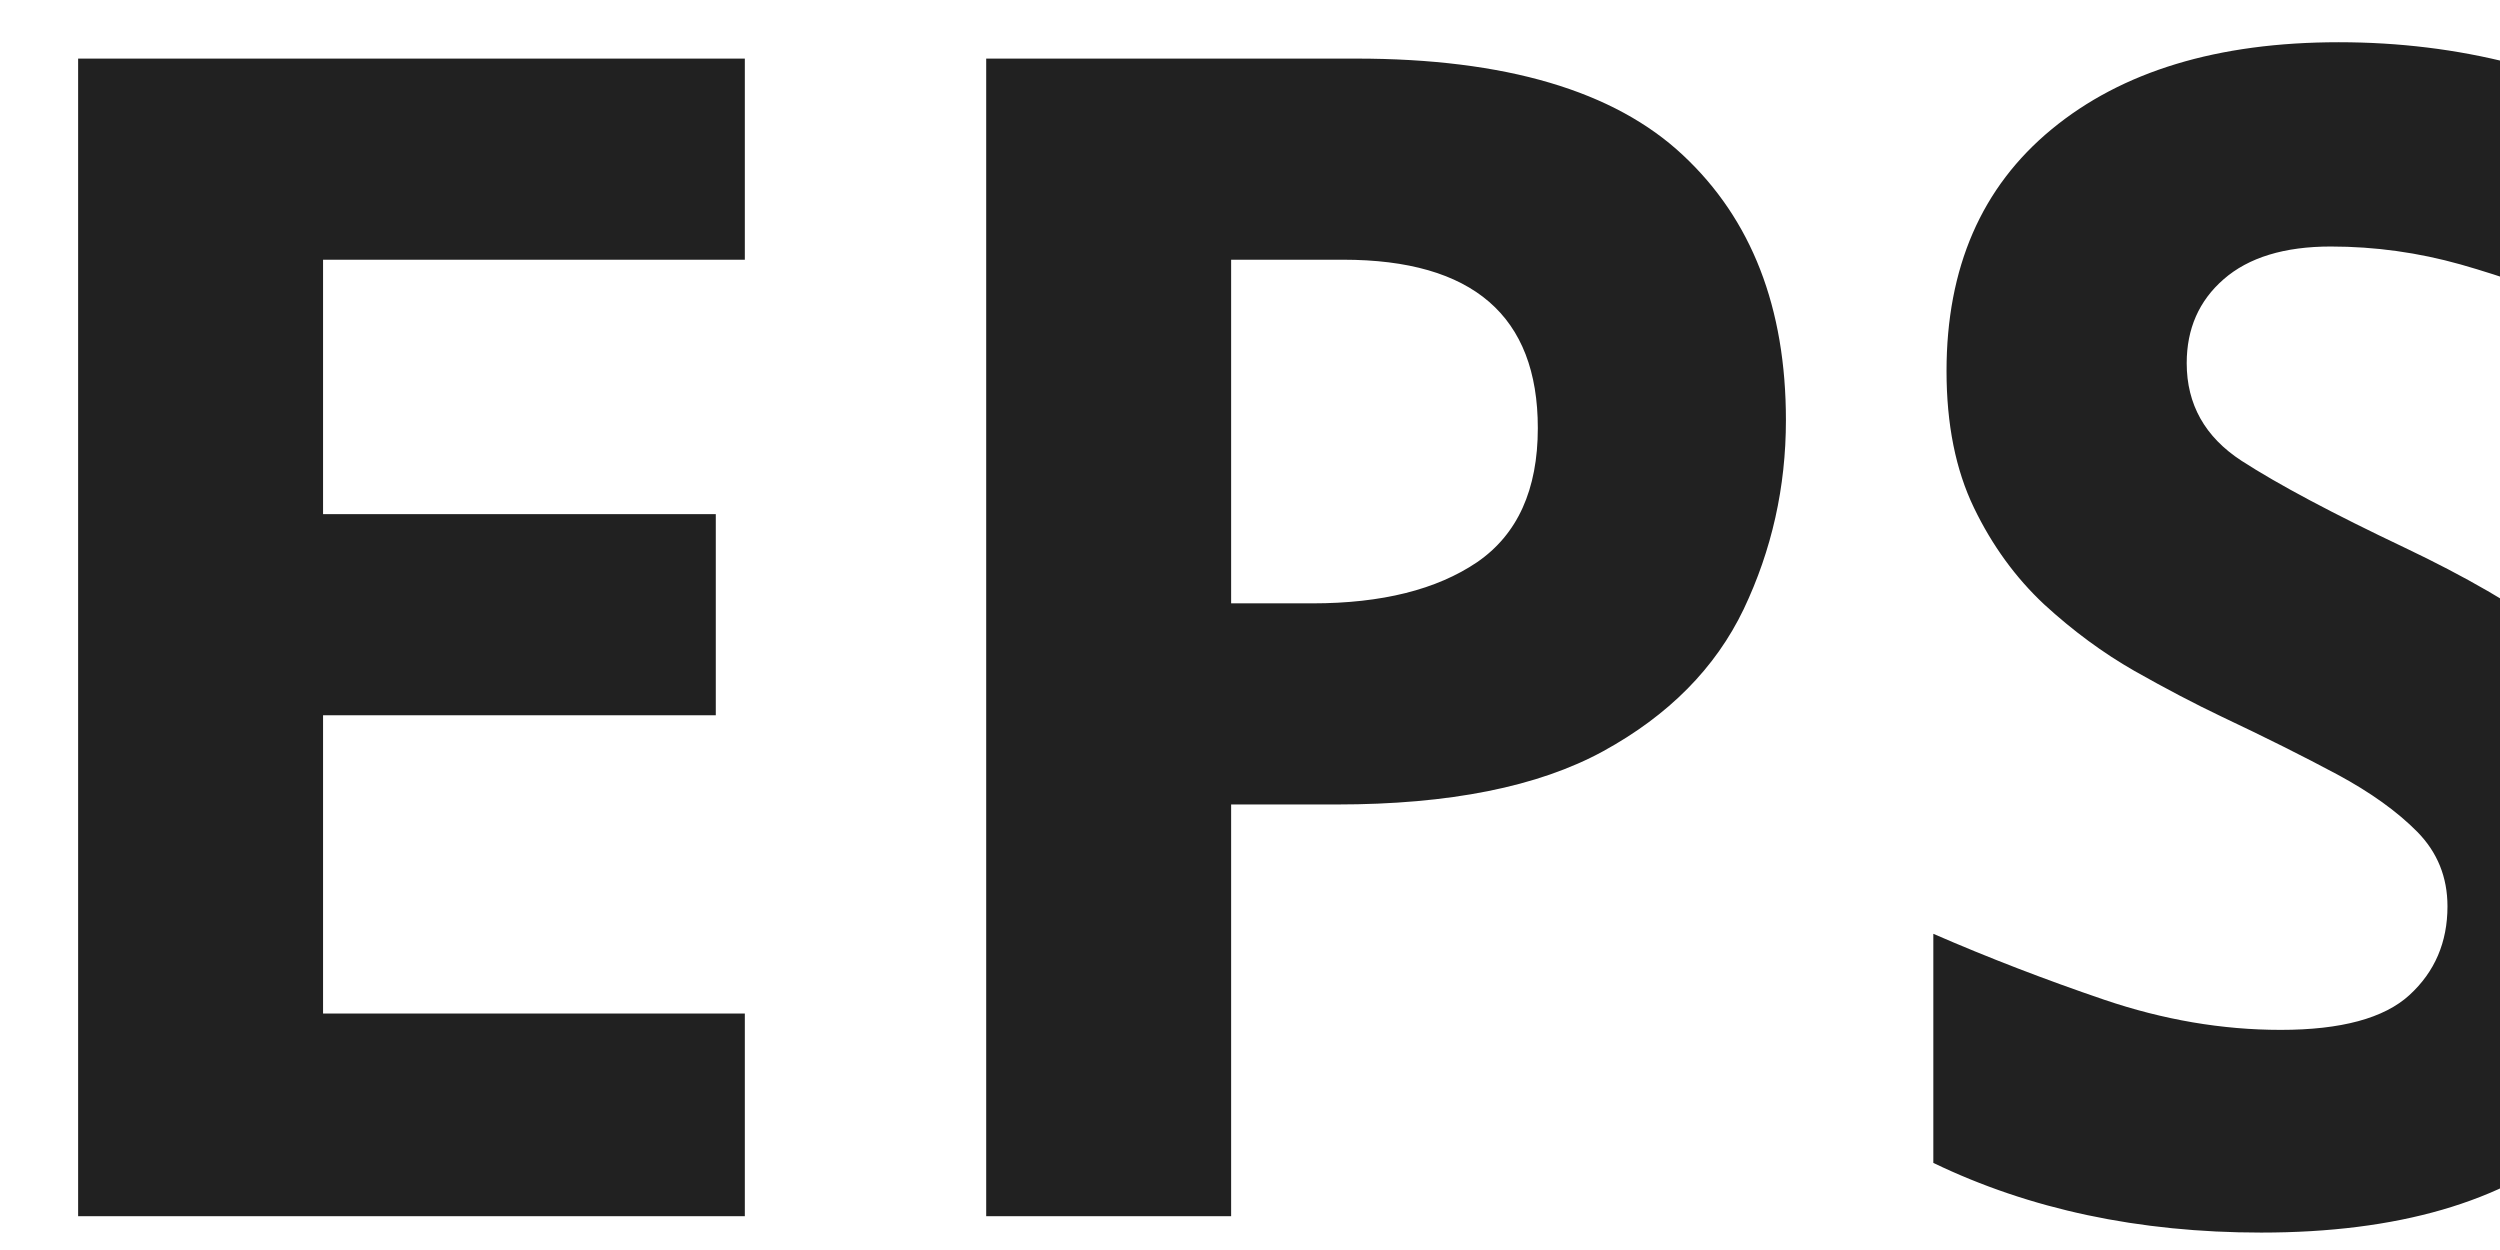
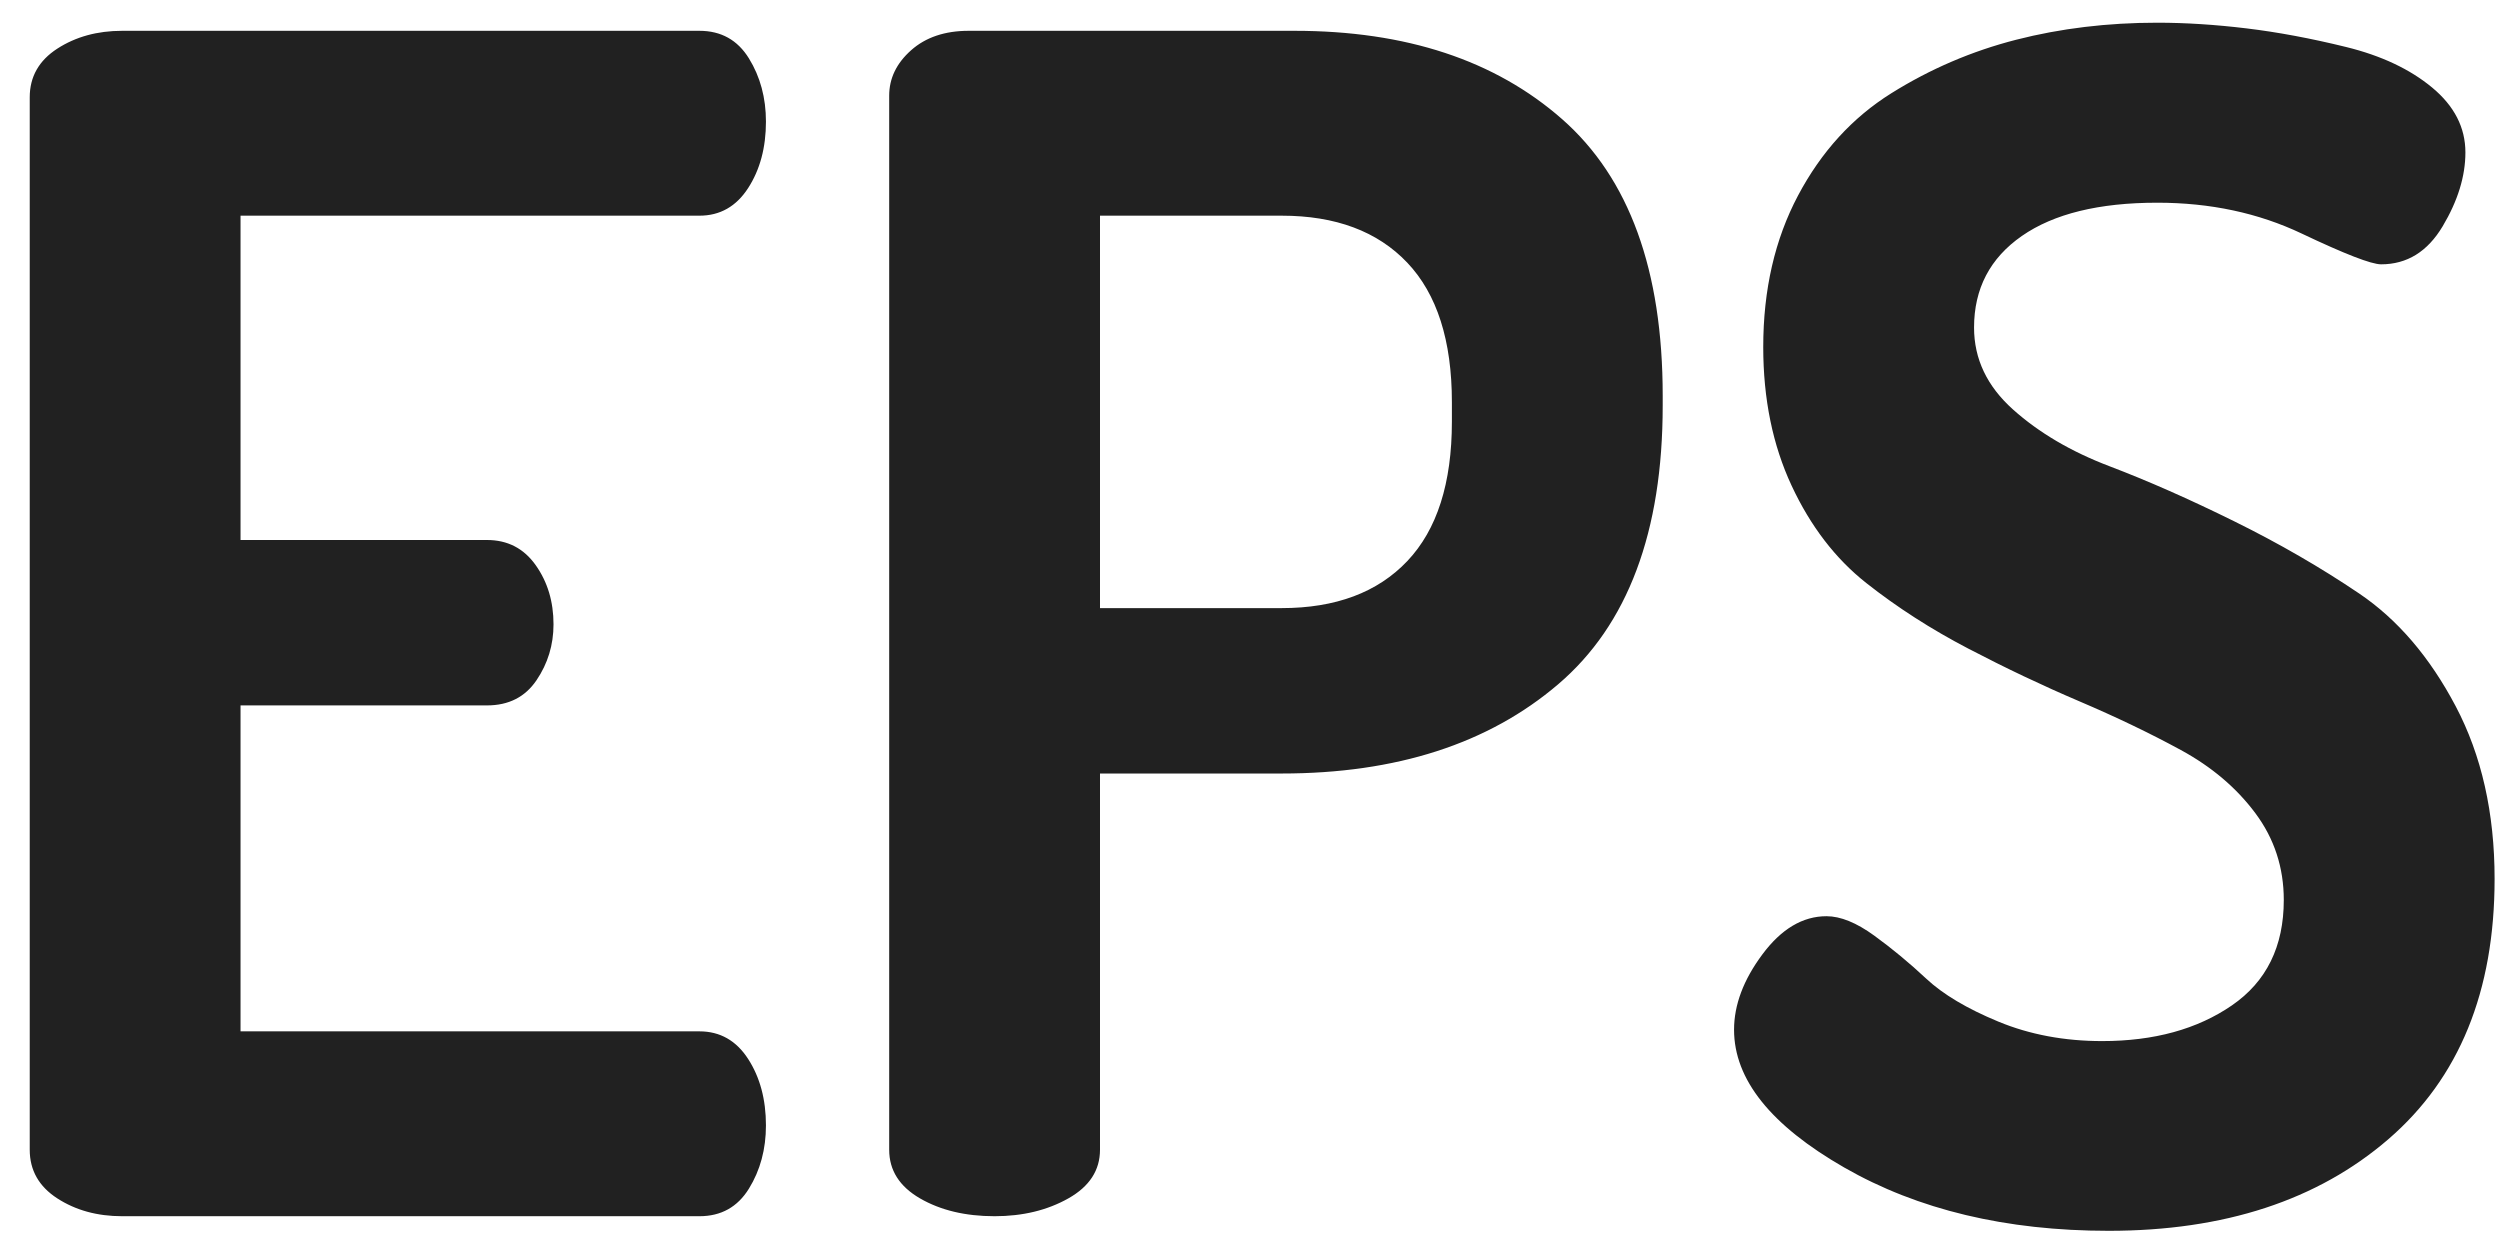
<svg xmlns="http://www.w3.org/2000/svg" width="74px" height="37px" viewBox="0 0 74 37" version="1.1">
  <defs />
-   <g id="WEBSITE" stroke="none" stroke-width="1" fill="none" fill-rule="evenodd" font-size="48" font-family="Dosis-Bold, Dosis" font-weight="bold">
-     <g id="ONEPAGE" transform="translate(-119, -72)" fill="#212121">
+   <g id="WEBSITE" stroke="none" stroke-width="1" fill="none" fill-rule="evenodd">
+     <g id="HOME-100%-MENU-CLOSED" transform="translate(-119, -72)" fill="#212121">
      <g id="HOME---100%">
        <g id="TOPO-FIXO">
          <g id="Logo/Name" transform="translate(117, 59)">
-             <text id="EPS">
-               <tspan x="0" y="49">EPS</tspan>
-             </text>
+             <path d="M2.88,47.032 L2.88,15.88 C2.88,15.272 3.152,14.792 3.696,14.44 C4.24,14.088 4.88,13.912 5.616,13.912 L22.704,13.912 C23.344,13.912 23.832,14.184 24.168,14.728 C24.504,15.272 24.672,15.896 24.672,16.6 C24.672,17.368 24.496,18.024 24.144,18.568 C23.792,19.112 23.312,19.384 22.704,19.384 L9.12,19.384 L9.12,28.984 L16.416,28.984 C17.024,28.984 17.504,29.232 17.856,29.728 C18.208,30.224 18.384,30.808 18.384,31.48 C18.384,32.088 18.216,32.64 17.88,33.136 C17.544,33.632 17.056,33.88 16.416,33.88 L9.12,33.88 L9.12,43.528 L22.704,43.528 C23.312,43.528 23.792,43.8 24.144,44.344 C24.496,44.888 24.672,45.544 24.672,46.312 C24.672,47.016 24.504,47.64 24.168,48.184 C23.832,48.728 23.344,49 22.704,49 L5.616,49 C4.88,49 4.24,48.824 3.696,48.472 C3.152,48.12 2.88,47.64 2.88,47.032 Z M28.32,47.032 L28.32,15.832 C28.32,15.32 28.536,14.872 28.968,14.488 C29.4,14.104 29.968,13.912 30.672,13.912 L40.32,13.912 C43.616,13.912 46.256,14.784 48.24,16.528 C50.224,18.272 51.216,21 51.216,24.712 L51.216,25 C51.216,28.744 50.184,31.496 48.12,33.256 C46.056,35.016 43.328,35.896 39.936,35.896 L34.56,35.896 L34.56,47.032 C34.56,47.64 34.248,48.12 33.624,48.472 C33,48.824 32.272,49 31.44,49 C30.576,49 29.84,48.824 29.232,48.472 C28.624,48.12 28.32,47.64 28.32,47.032 Z M34.56,31 L39.936,31 C41.536,31 42.776,30.536 43.656,29.608 C44.536,28.68 44.976,27.304 44.976,25.48 L44.976,24.904 C44.976,23.08 44.536,21.704 43.656,20.776 C42.776,19.848 41.536,19.384 39.936,19.384 L34.56,19.384 L34.56,31 Z M53.328,43.48 C53.328,42.744 53.608,42 54.168,41.248 C54.728,40.496 55.36,40.12 56.064,40.12 C56.48,40.12 56.952,40.312 57.48,40.696 C58.008,41.08 58.52,41.504 59.016,41.968 C59.512,42.432 60.224,42.856 61.152,43.24 C62.08,43.624 63.104,43.816 64.224,43.816 C65.76,43.816 67.04,43.464 68.064,42.76 C69.088,42.056 69.6,41.016 69.6,39.64 C69.6,38.68 69.32,37.824 68.76,37.072 C68.2,36.32 67.464,35.696 66.552,35.2 C65.64,34.704 64.64,34.224 63.552,33.76 C62.464,33.296 61.368,32.776 60.264,32.2 C59.16,31.624 58.152,30.976 57.24,30.256 C56.328,29.536 55.592,28.576 55.032,27.376 C54.472,26.176 54.192,24.808 54.192,23.272 C54.192,21.576 54.536,20.08 55.224,18.784 C55.912,17.488 56.832,16.48 57.984,15.76 C59.136,15.04 60.368,14.512 61.68,14.176 C62.992,13.84 64.384,13.672 65.856,13.672 C66.688,13.672 67.568,13.728 68.496,13.84 C69.424,13.952 70.408,14.136 71.448,14.392 C72.488,14.648 73.336,15.048 73.992,15.592 C74.648,16.136 74.976,16.776 74.976,17.512 C74.976,18.216 74.752,18.944 74.304,19.696 C73.856,20.448 73.248,20.824 72.48,20.824 C72.192,20.824 71.408,20.52 70.128,19.912 C68.848,19.304 67.424,19 65.856,19 C64.128,19 62.792,19.328 61.848,19.984 C60.904,20.64 60.432,21.544 60.432,22.696 C60.432,23.624 60.816,24.432 61.584,25.12 C62.352,25.808 63.304,26.368 64.44,26.8 C65.576,27.232 66.808,27.776 68.136,28.432 C69.464,29.088 70.696,29.8 71.832,30.568 C72.968,31.336 73.92,32.448 74.688,33.904 C75.456,35.36 75.84,37.064 75.84,39.016 C75.84,42.344 74.792,44.912 72.696,46.72 C70.6,48.528 67.84,49.432 64.416,49.432 C61.376,49.432 58.768,48.808 56.592,47.56 C54.416,46.312 53.328,44.952 53.328,43.48 Z" id="EPS" />
          </g>
        </g>
      </g>
    </g>
  </g>
</svg>
